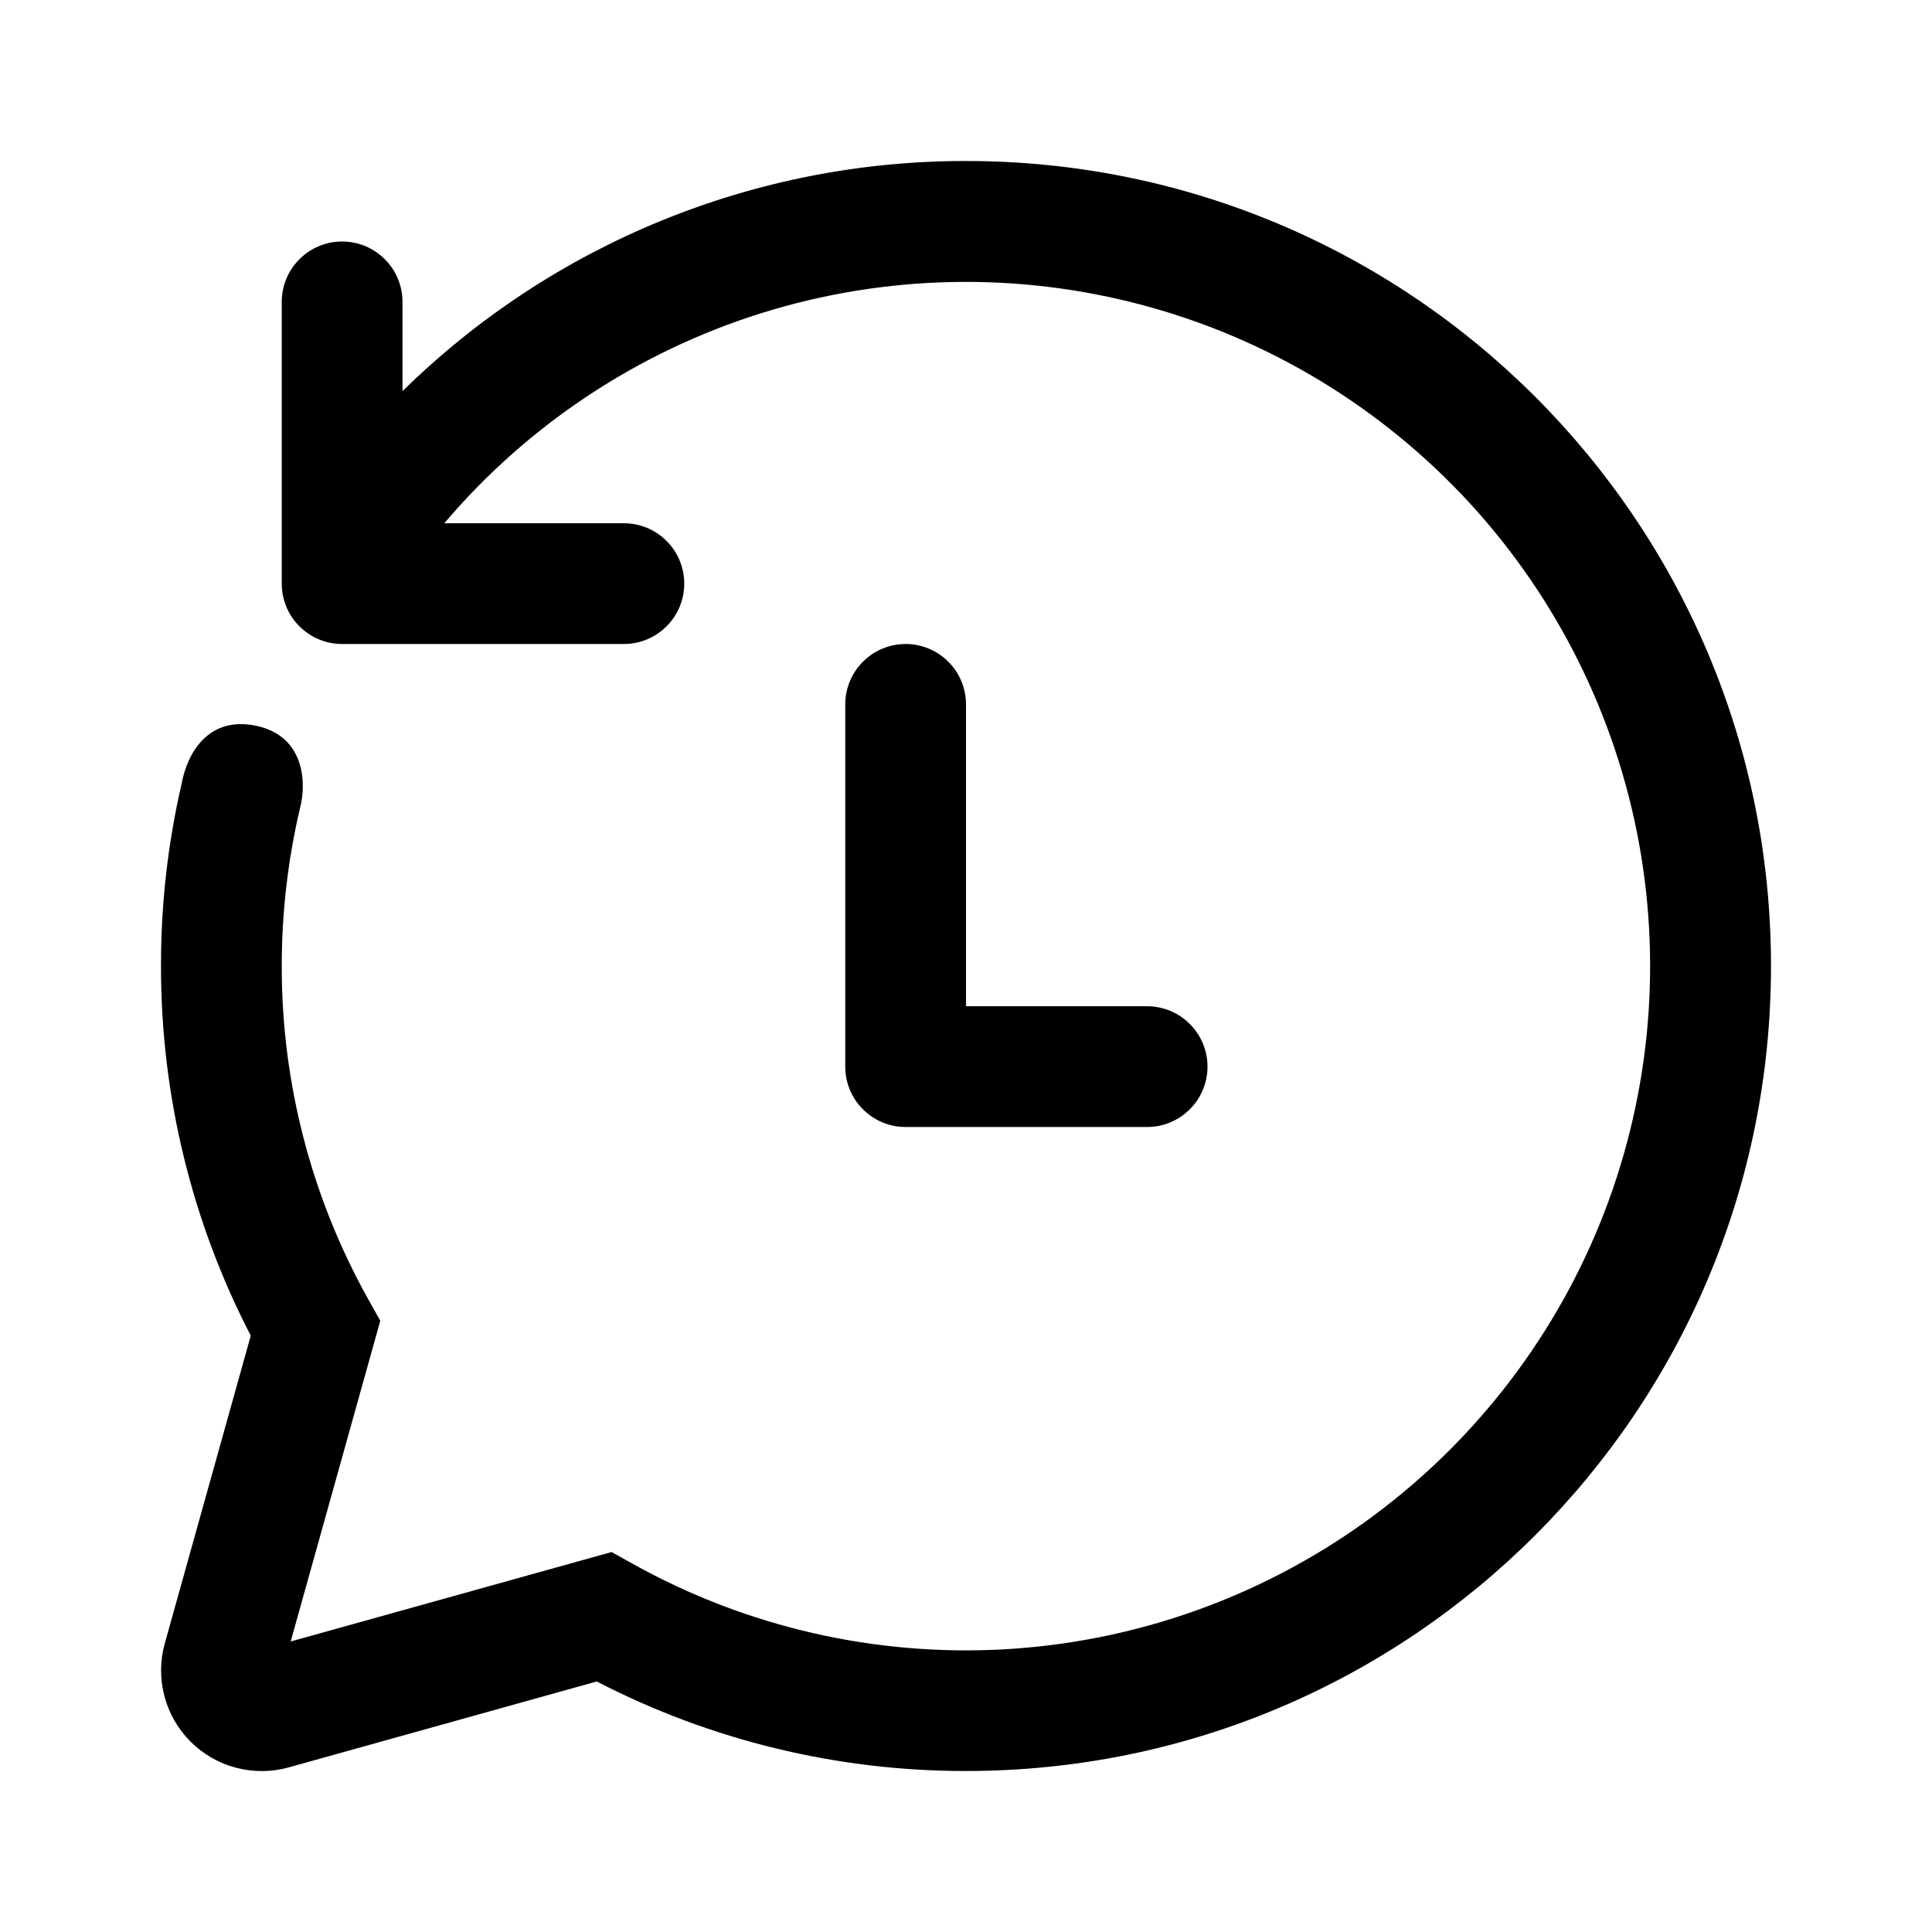
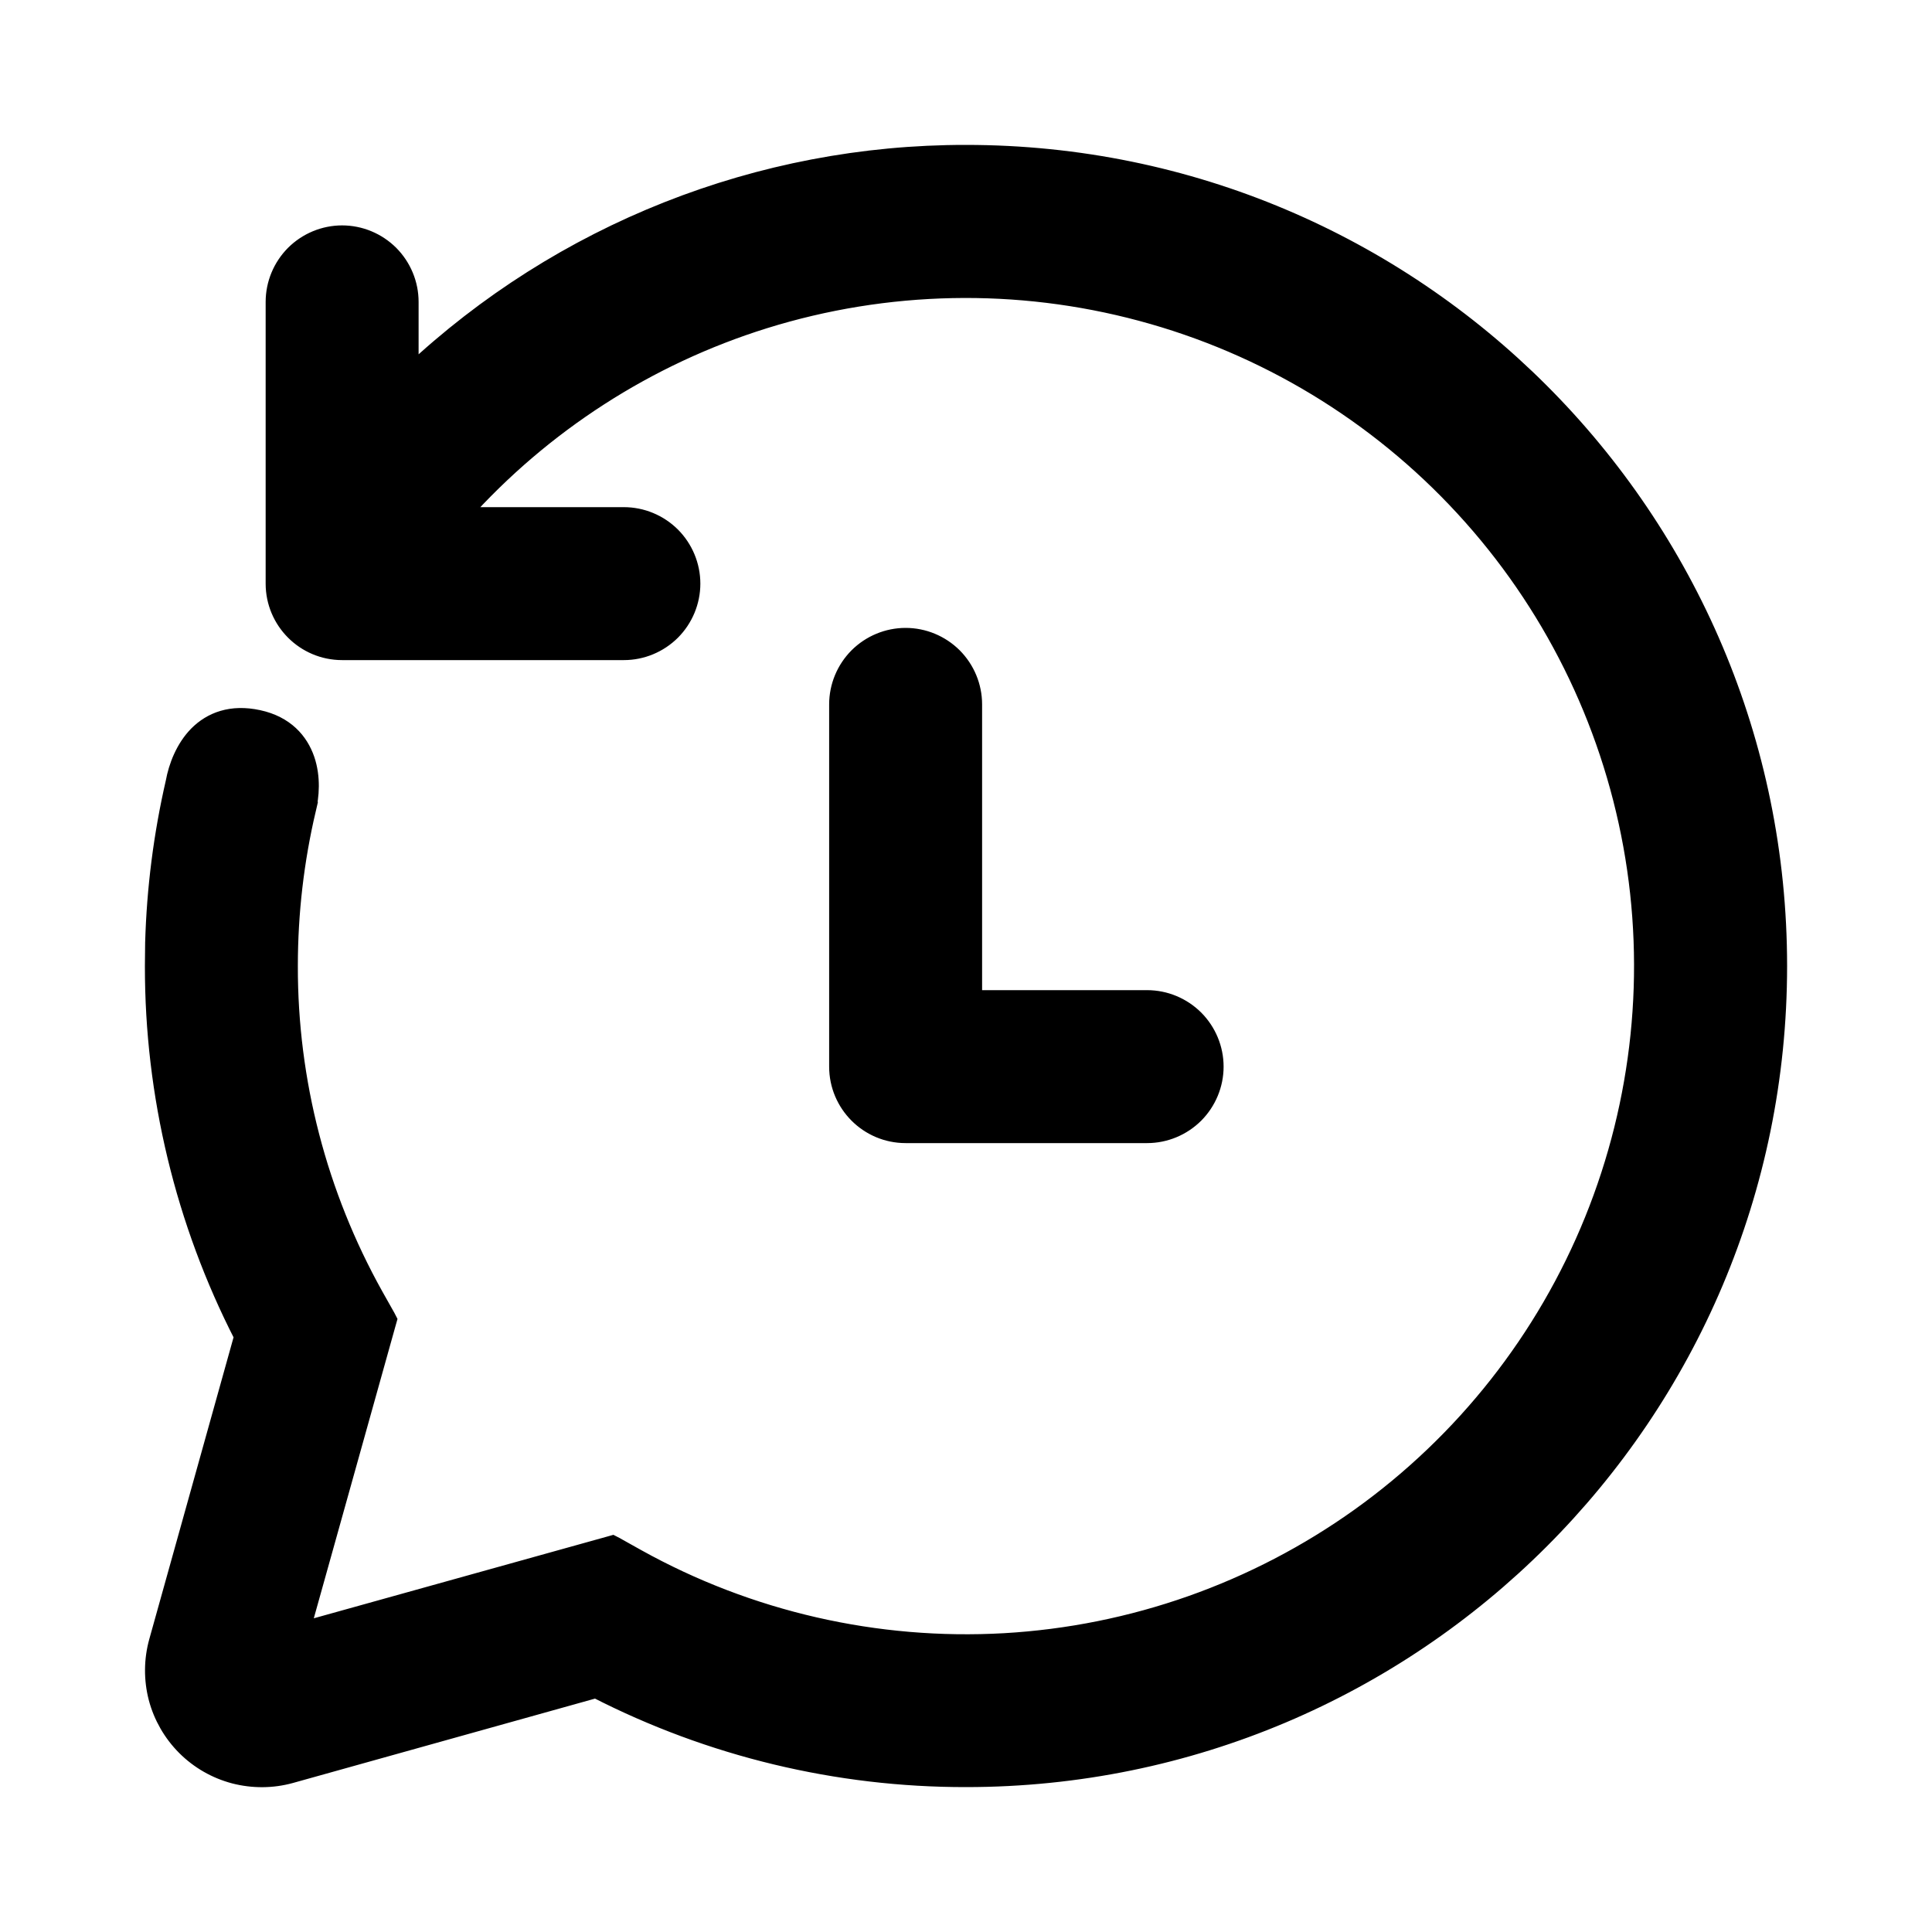
<svg xmlns="http://www.w3.org/2000/svg" width="24" height="24" viewBox="0 0 24 24" fill="none">
-   <path d="M22 12C22 6.477 17.523 2 12 2C9.382 1.997 6.867 3.024 5 4.859V3.75C5 3.551 4.921 3.36 4.78 3.22C4.64 3.079 4.449 3 4.25 3C4.051 3 3.86 3.079 3.72 3.22C3.579 3.36 3.5 3.551 3.5 3.75V7.25C3.5 7.664 3.836 8 4.25 8H7.75C7.949 8 8.14 7.921 8.28 7.78C8.421 7.64 8.5 7.449 8.5 7.25C8.5 7.051 8.421 6.86 8.28 6.72C8.14 6.579 7.949 6.5 7.75 6.5H5.519C6.561 5.273 7.93 4.367 9.468 3.887C11.005 3.408 12.646 3.375 14.201 3.792C15.757 4.209 17.161 5.06 18.252 6.244C19.342 7.429 20.074 8.899 20.362 10.483C20.649 12.067 20.481 13.7 19.877 15.193C19.272 16.685 18.256 17.975 16.947 18.913C15.638 19.85 14.09 20.396 12.482 20.488C10.875 20.579 9.274 20.213 7.867 19.43L7.597 19.28L3.611 20.391L4.724 16.407L4.573 16.137C3.867 14.873 3.498 13.448 3.5 12C3.5 11.325 3.579 10.668 3.727 10.038C3.807 9.737 3.792 9.15 3.191 9.018C2.578 8.884 2.321 9.373 2.256 9.737C2.084 10.479 1.999 11.238 2 12C1.998 13.598 2.38 15.173 3.115 16.592L2.047 20.415C1.987 20.628 1.986 20.854 2.042 21.068C2.098 21.283 2.21 21.478 2.367 21.635C2.524 21.792 2.719 21.904 2.934 21.96C3.148 22.016 3.374 22.015 3.587 21.955L7.413 20.888C8.831 21.621 10.404 22.002 12 22C17.523 22 22 17.523 22 12ZM12 8.75C12 8.551 11.921 8.36 11.78 8.22C11.64 8.079 11.449 8 11.25 8C11.051 8 10.86 8.079 10.72 8.22C10.579 8.36 10.5 8.551 10.5 8.75V13.25C10.5 13.664 10.836 14 11.25 14H14.25C14.449 14 14.64 13.921 14.78 13.78C14.921 13.64 15 13.449 15 13.25C15 13.051 14.921 12.86 14.78 12.72C14.64 12.579 14.449 12.5 14.25 12.5H12V8.75Z" fill="black" />
+   <path d="M12 1.9C17.578 1.9 22.1 6.422 22.1 12C22.1 17.578 17.578 22.1 12 22.1C10.401 22.102 8.825 21.723 7.402 20.994L3.614 22.052C3.384 22.116 3.14 22.117 2.908 22.057C2.677 21.996 2.466 21.875 2.297 21.706C2.128 21.537 2.006 21.325 1.945 21.094C1.885 20.862 1.887 20.618 1.951 20.388L3.008 16.602C2.278 15.178 1.898 13.6 1.9 12L1.903 11.712C1.922 11.04 2.007 10.371 2.158 9.715C2.193 9.522 2.281 9.289 2.447 9.12C2.621 8.945 2.873 8.846 3.212 8.92H3.213C3.55 8.994 3.729 9.201 3.809 9.433C3.885 9.655 3.866 9.896 3.823 10.06L3.824 10.06C3.678 10.683 3.6 11.333 3.6 12C3.597 13.431 3.963 14.838 4.66 16.088L4.812 16.358L4.831 16.395L4.82 16.434L3.754 20.247L7.57 19.184L7.609 19.173L7.646 19.192L7.916 19.343C9.306 20.116 10.888 20.478 12.477 20.388C14.065 20.297 15.595 19.757 16.889 18.831C18.182 17.905 19.187 16.63 19.784 15.155C20.381 13.681 20.548 12.066 20.264 10.501C19.979 8.935 19.256 7.482 18.178 6.312C17.1 5.141 15.712 4.301 14.176 3.889C12.639 3.476 11.016 3.509 9.497 3.982C8.048 4.434 6.75 5.271 5.739 6.4H7.75C7.975 6.4 8.191 6.49 8.351 6.649C8.51 6.809 8.6 7.025 8.6 7.25C8.6 7.475 8.51 7.691 8.351 7.851C8.191 8.01 7.975 8.1 7.75 8.1H4.25C3.781 8.1 3.4 7.719 3.4 7.25V3.75C3.4 3.525 3.49 3.309 3.649 3.149C3.809 2.99 4.025 2.9 4.25 2.9C4.475 2.9 4.691 2.99 4.851 3.149C5.01 3.309 5.1 3.525 5.1 3.75V4.629C6.967 2.876 9.433 1.897 12 1.9ZM11.25 7.9C11.475 7.9 11.691 7.99 11.851 8.149C12.01 8.309 12.1 8.525 12.1 8.75V12.4H14.25C14.475 12.4 14.691 12.49 14.851 12.649C15.01 12.809 15.1 13.025 15.1 13.25C15.1 13.475 15.01 13.691 14.851 13.851C14.691 14.01 14.475 14.1 14.25 14.1H11.25C10.781 14.1 10.4 13.719 10.4 13.25V8.75C10.4 8.525 10.49 8.309 10.649 8.149C10.809 7.99 11.025 7.9 11.25 7.9Z" fill="black" stroke="black" stroke-width="0.2" />
</svg>
